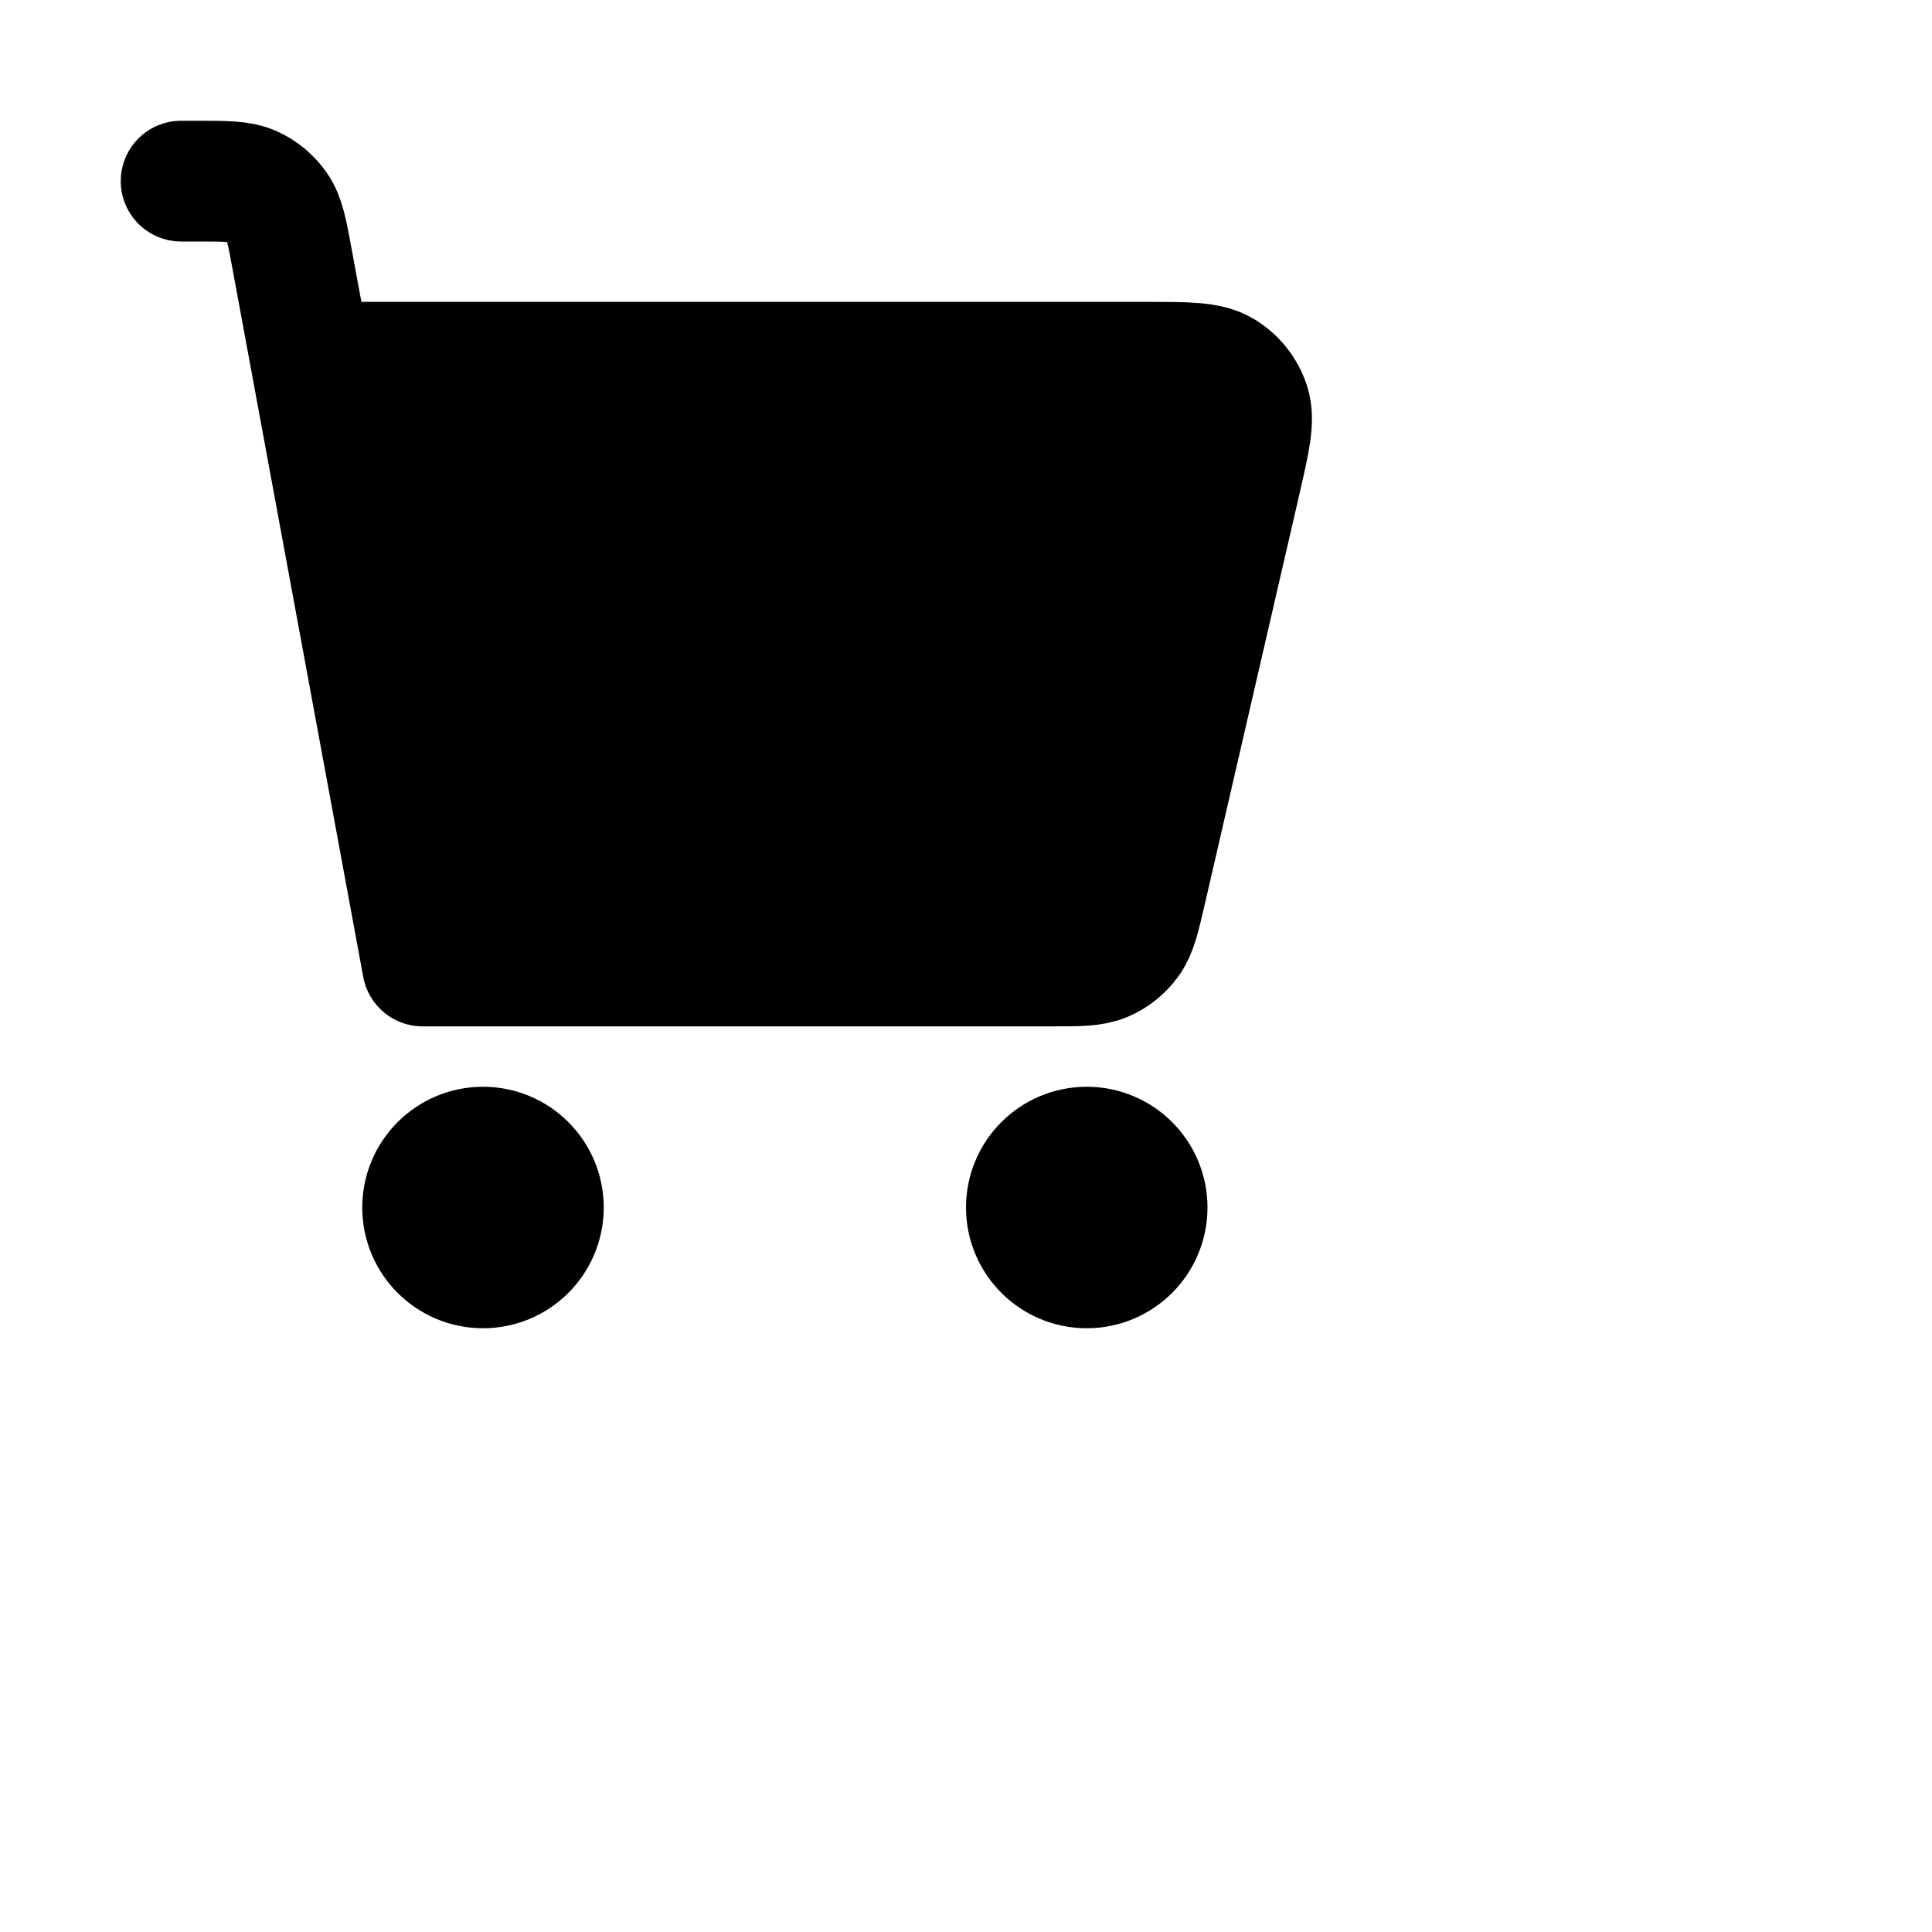
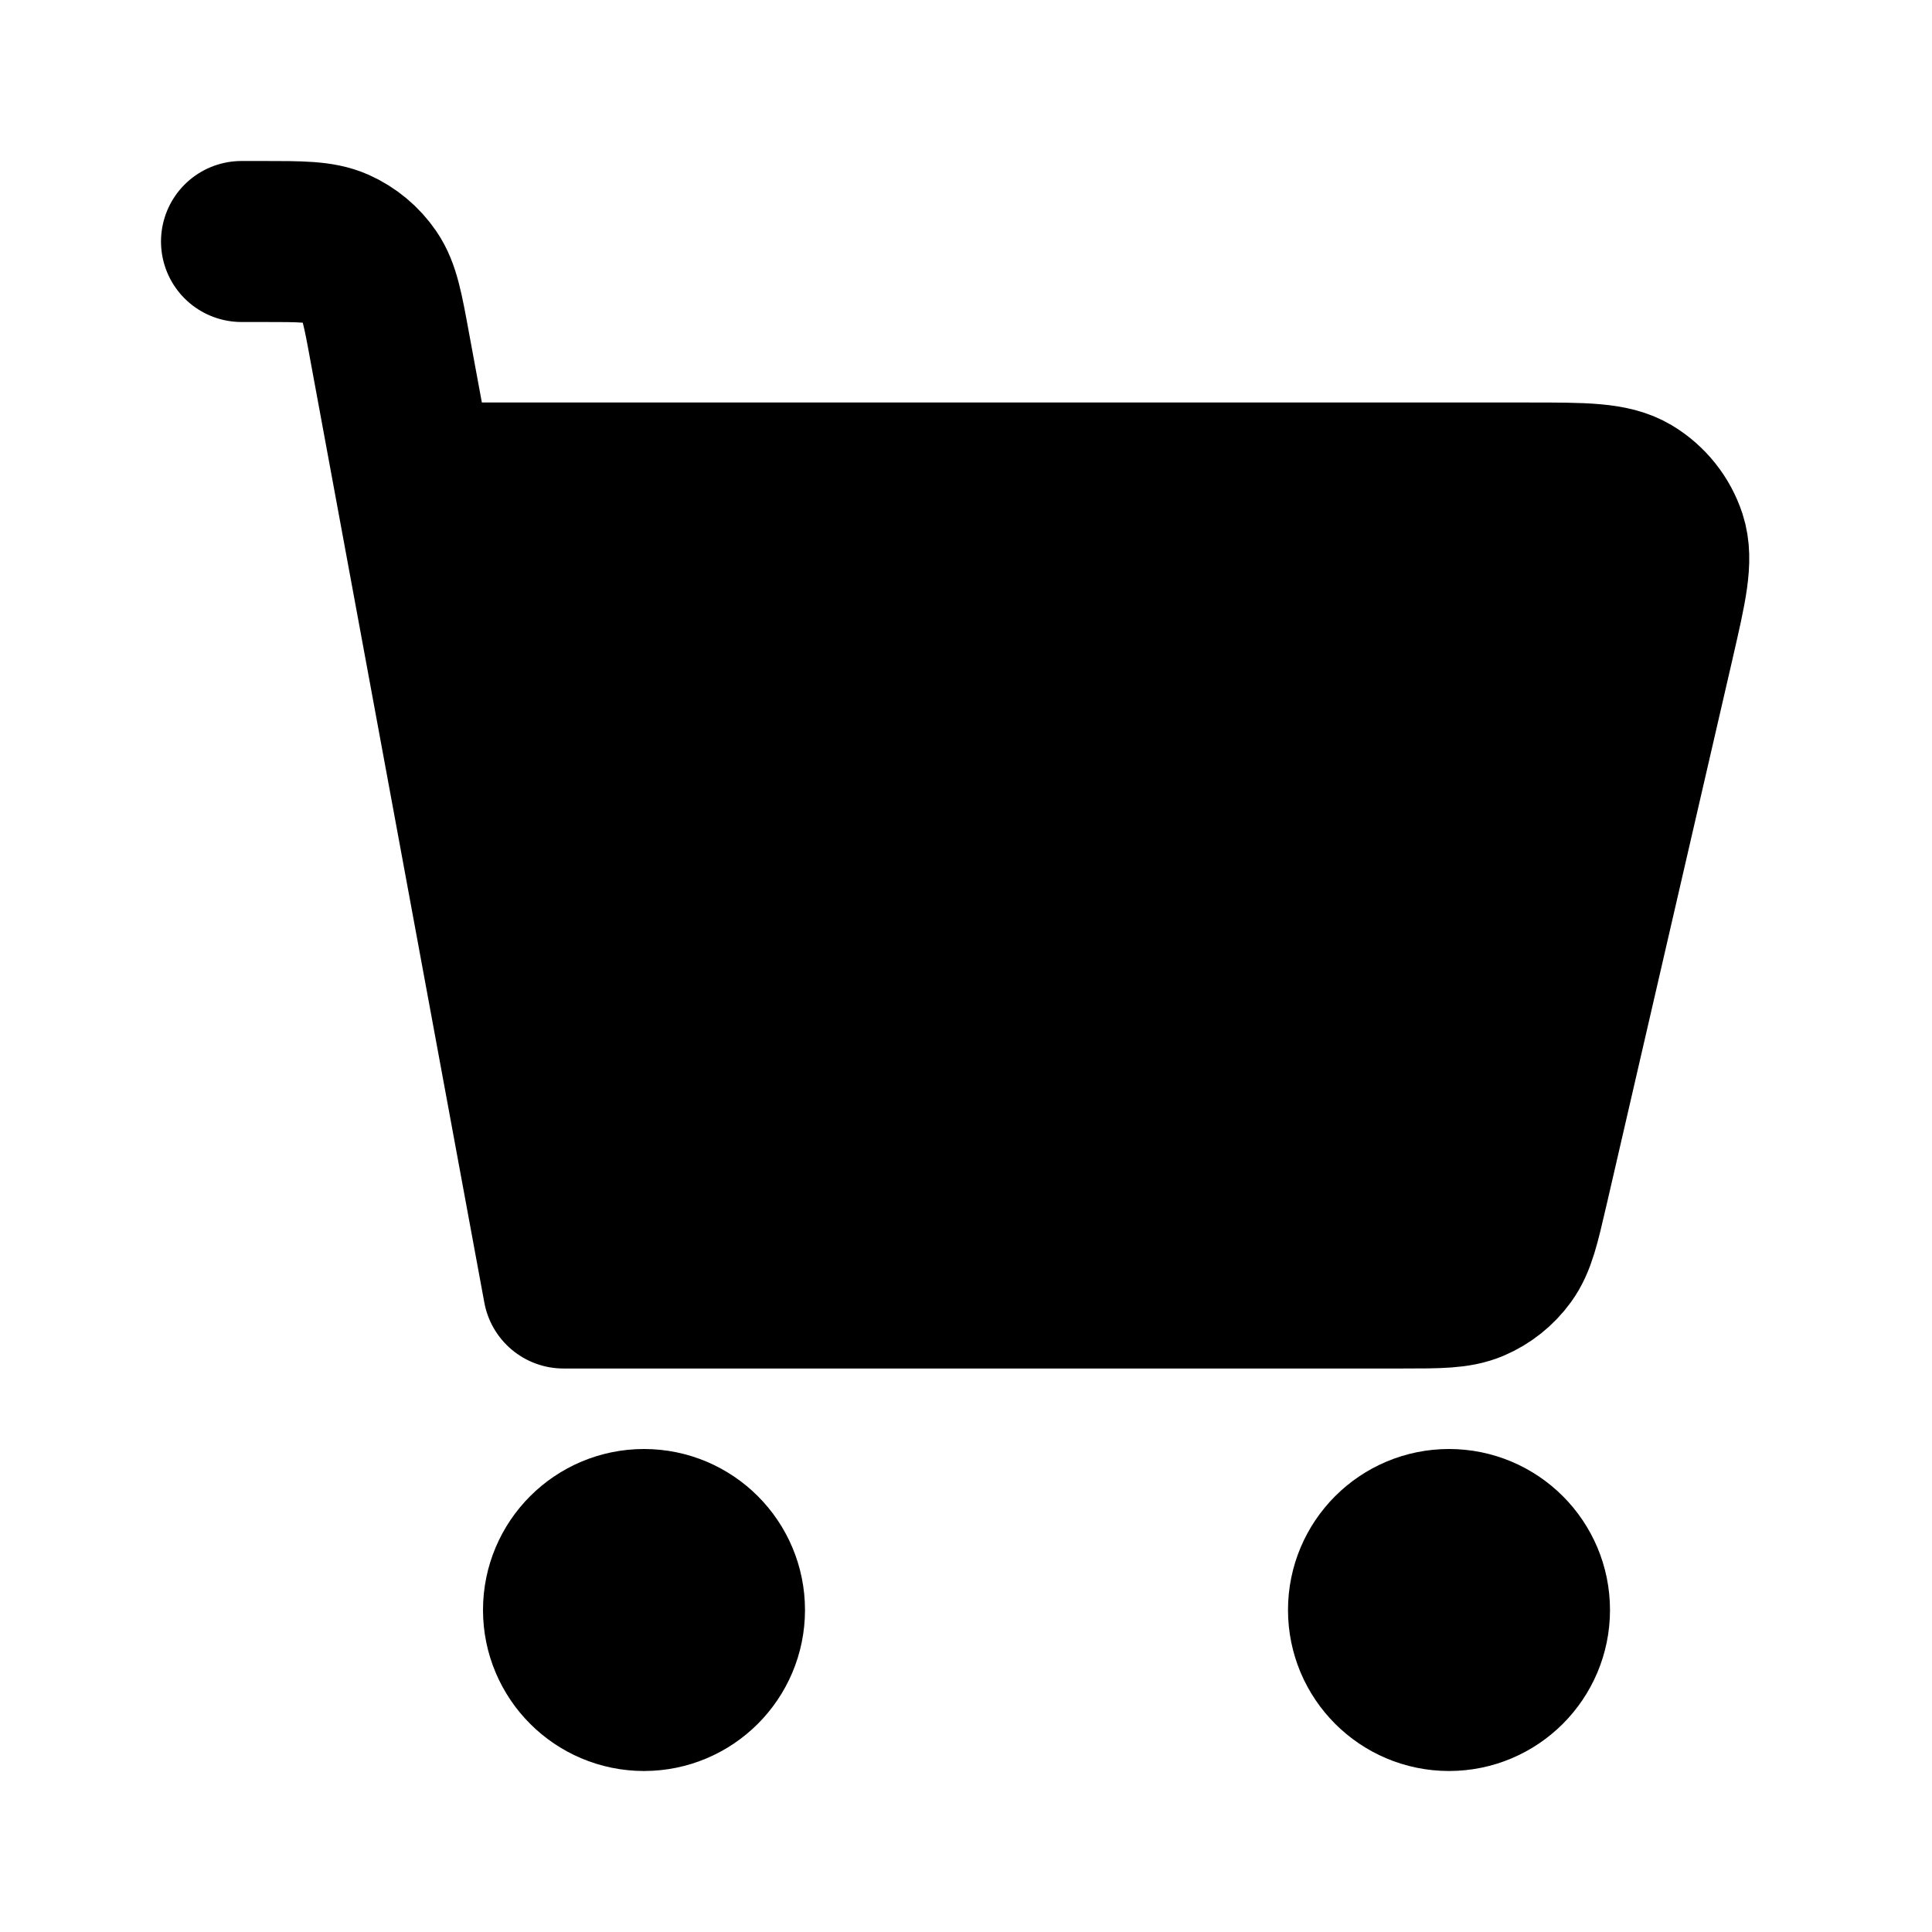
- <svg xmlns="http://www.w3.org/2000/svg" width="800px" height="800px" viewBox="0 0 32 32" id="Camada_1" version="1.1" xml:space="preserve">
+ <svg xmlns="http://www.w3.org/2000/svg" width="800px" height="800px" viewBox="0 0 24 24" id="Camada_1" version="1.1" xml:space="preserve">
  <g id="Interface / Shopping_Cart_02">
    <path id="Vector" d="M3 3H3.268C3.742 3 3.979 3 4.173 3.085C4.343 3.161 4.489 3.282 4.594 3.436C4.713 3.61 4.756 3.843 4.841 4.307L7 16L17.422 16C17.875 16 18.102 16 18.29 15.92C18.456 15.849 18.599 15.735 18.705 15.589C18.825 15.424 18.876 15.204 18.978 14.763L18.979 14.76L20.548 7.96L20.548 7.959C20.702 7.29 20.78 6.955 20.695 6.692C20.62 6.462 20.463 6.266 20.256 6.142C20.018 6 19.676 6 18.989 6H5.5M18 21C17.448 21 17 20.552 17 20C17 19.448 17.448 19 18 19C18.552 19 19 19.448 19 20C19 20.552 18.552 21 18 21ZM8 21C7.448 21 7 20.552 7 20C7 19.448 7.448 19 8 19C8.552 19 9 19.448 9 20C9 20.552 8.552 21 8 21Z" stroke="#000000" stroke-width="2" stroke-linecap="round" stroke-linejoin="round" />
  </g>
</svg>
